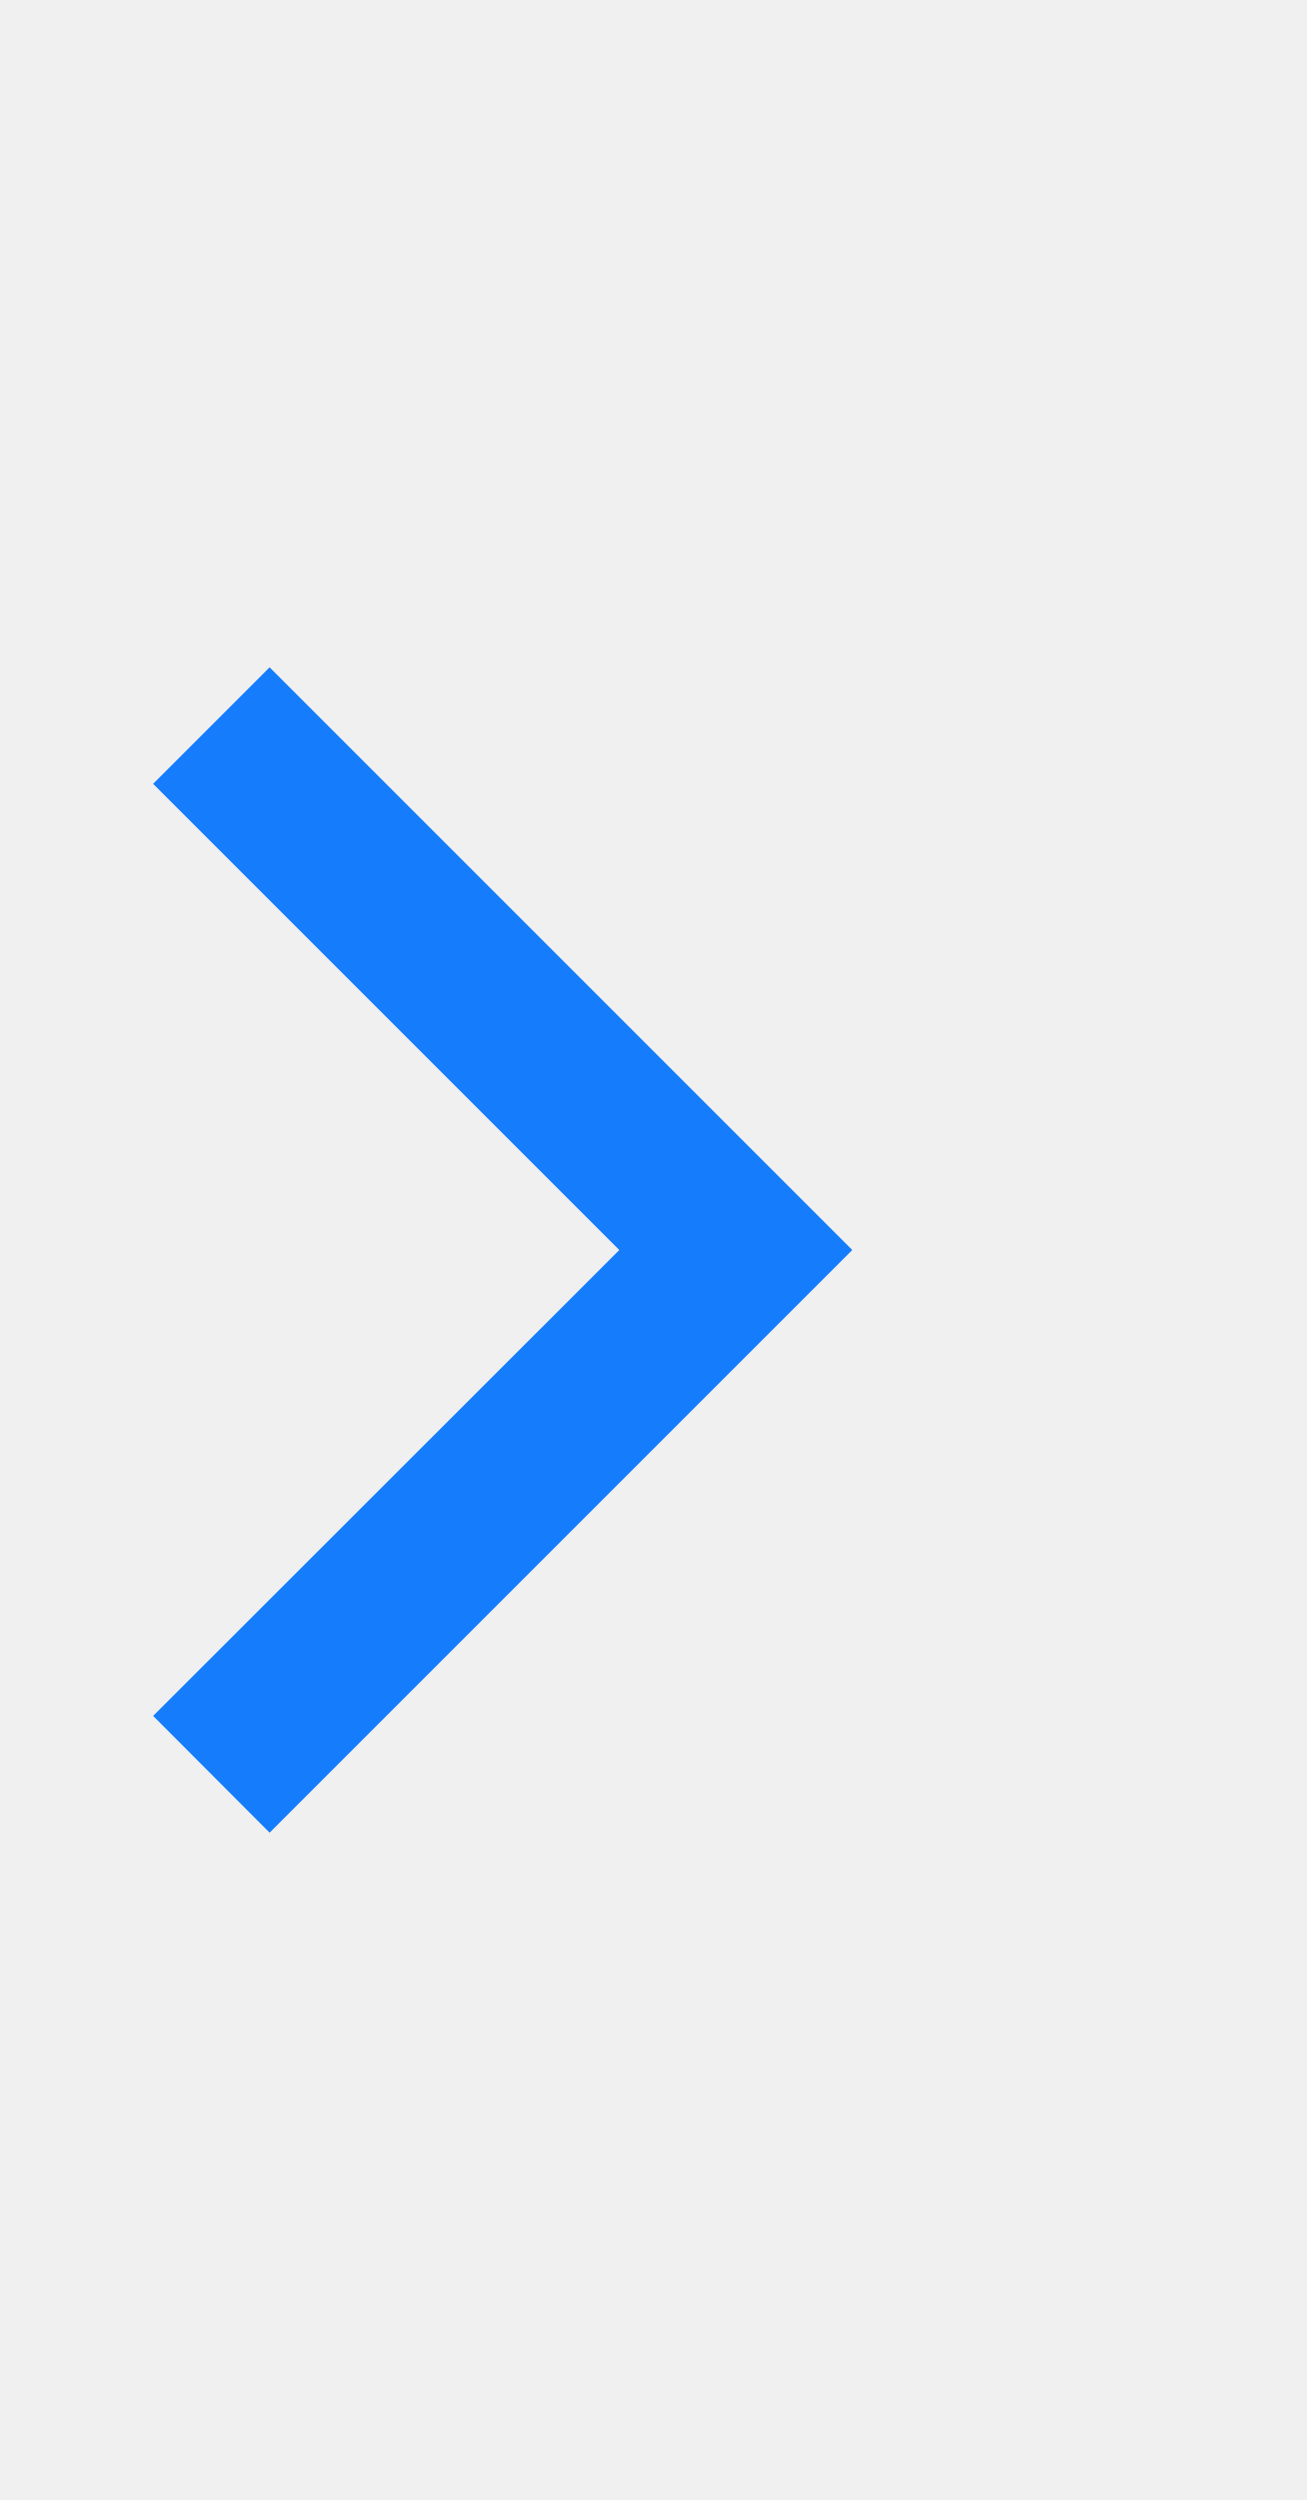
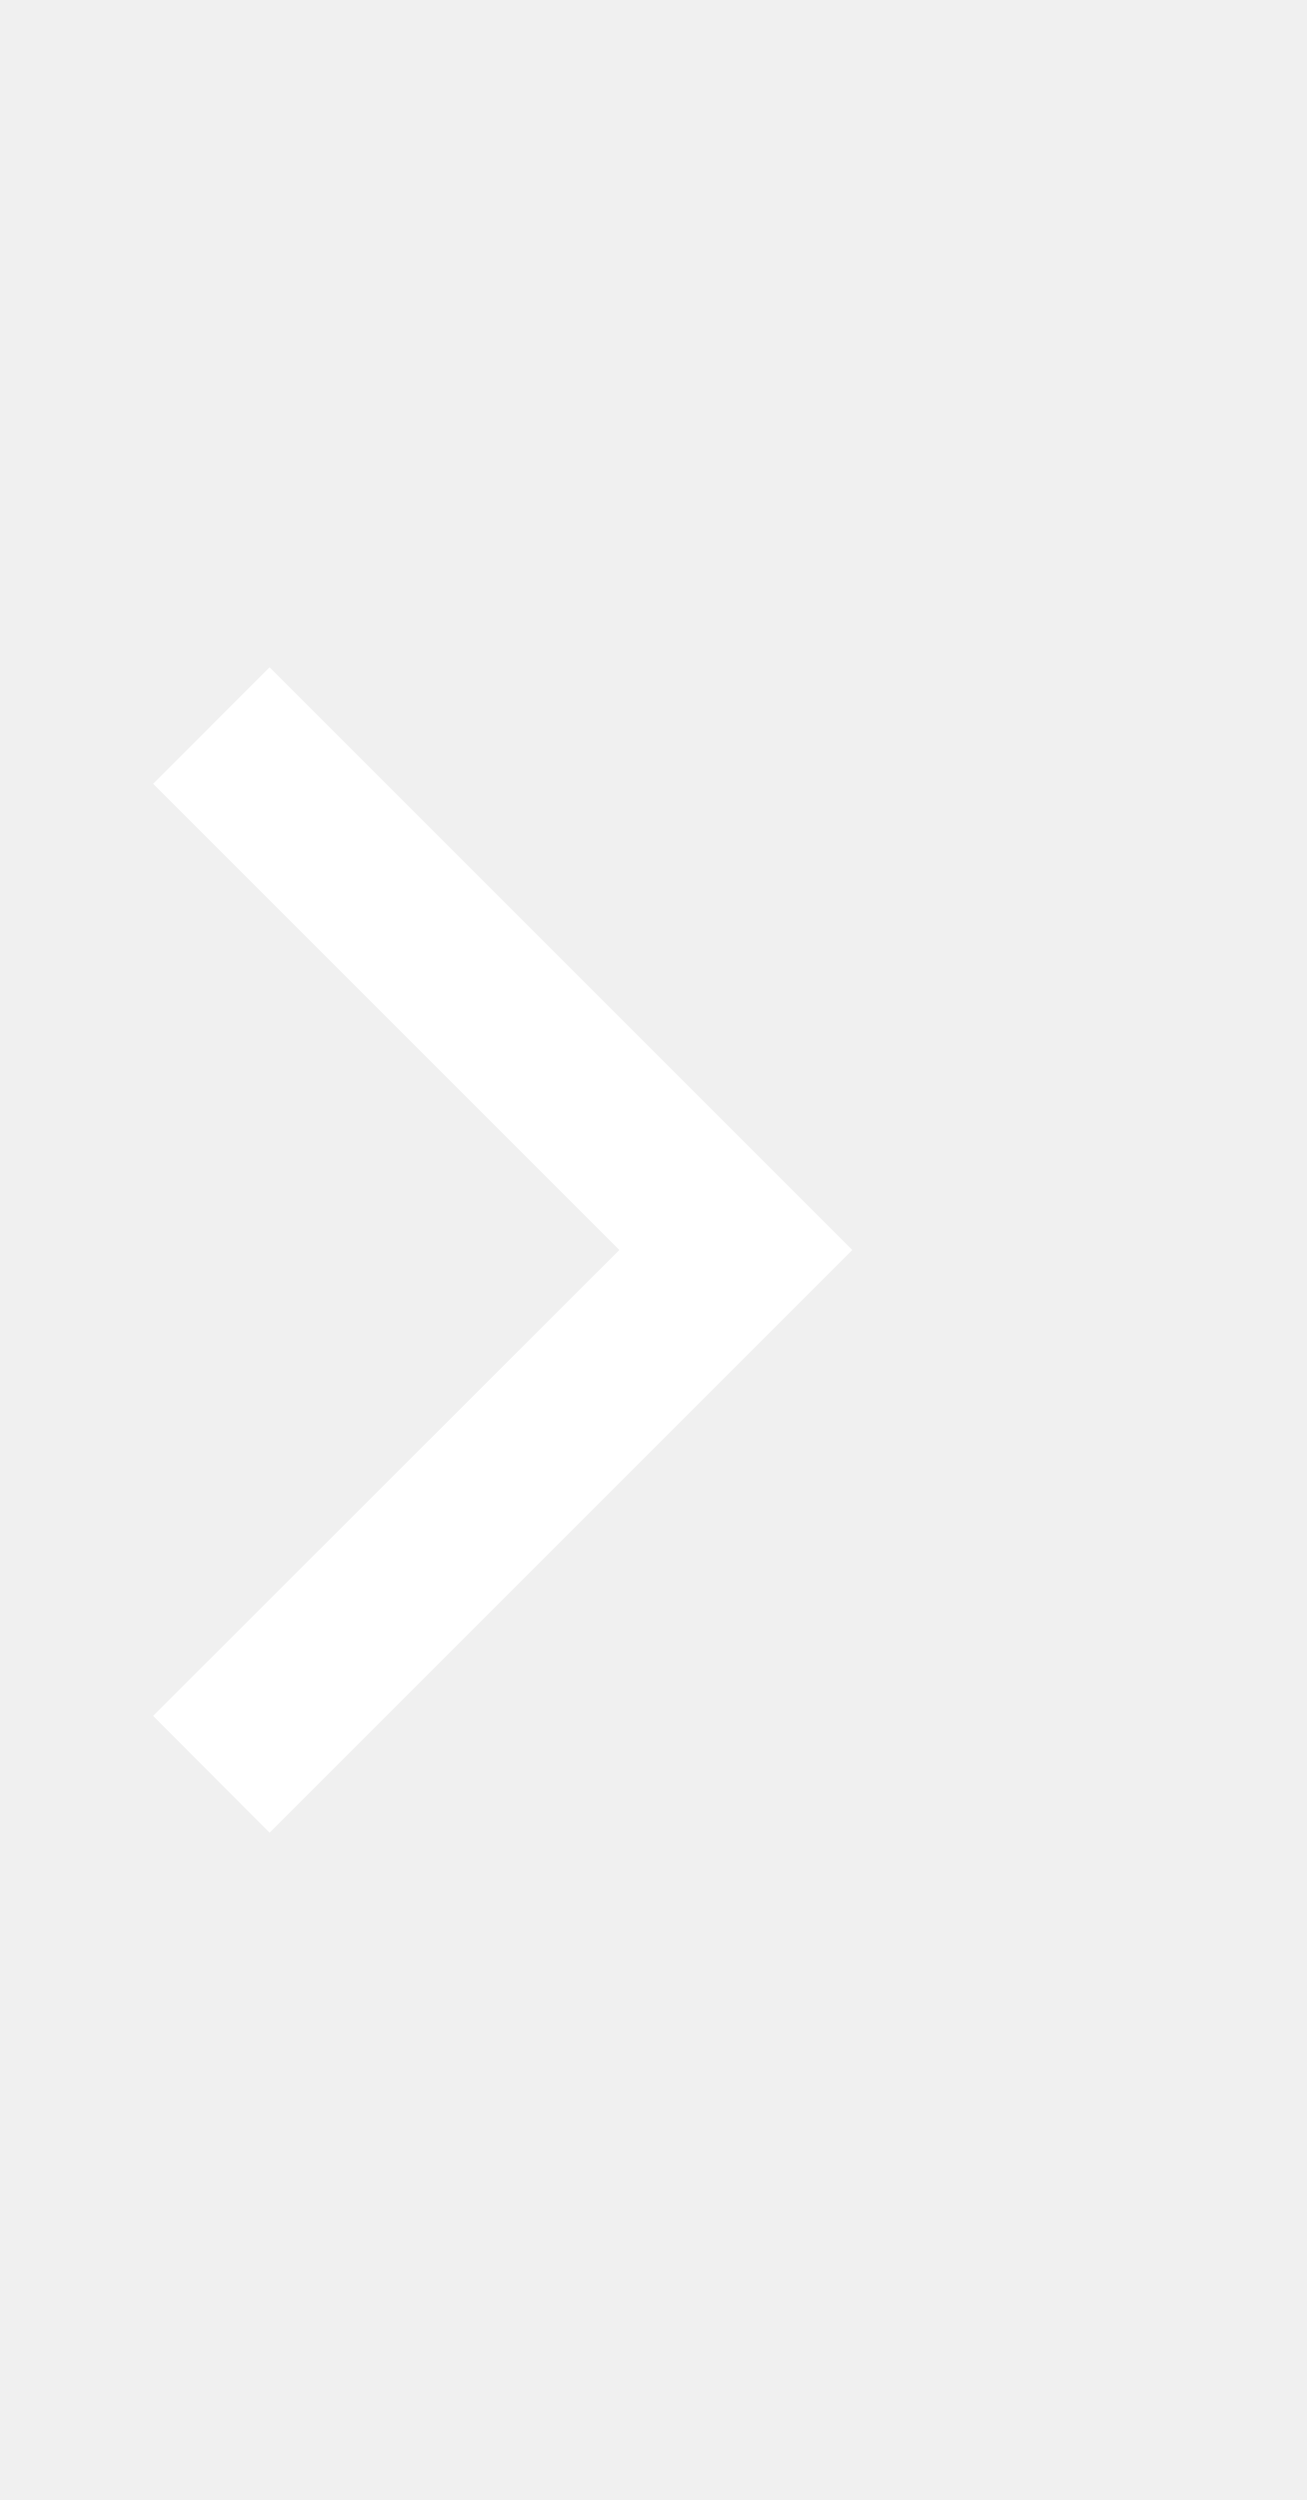
<svg xmlns="http://www.w3.org/2000/svg" version="1.1" x="0px" y="0px" width="46px" height="88px" viewBox="0 0 46 88" enable-background="new 0 0 46 88" xml:space="preserve">
-   <polygon fill="#157DFB" points="9.49,64.51 5.39,60.4 21.8,44 5.39,27.59 9.49,23.49 25.9,39.9 30,44 25.9,48.1 25.9,48.1 " />
+   <polygon fill="#fff" points="9.49,64.51 5.39,60.4 21.8,44 5.39,27.59 9.49,23.49 25.9,39.9 30,44 25.9,48.1 25.9,48.1 " />
</svg>
